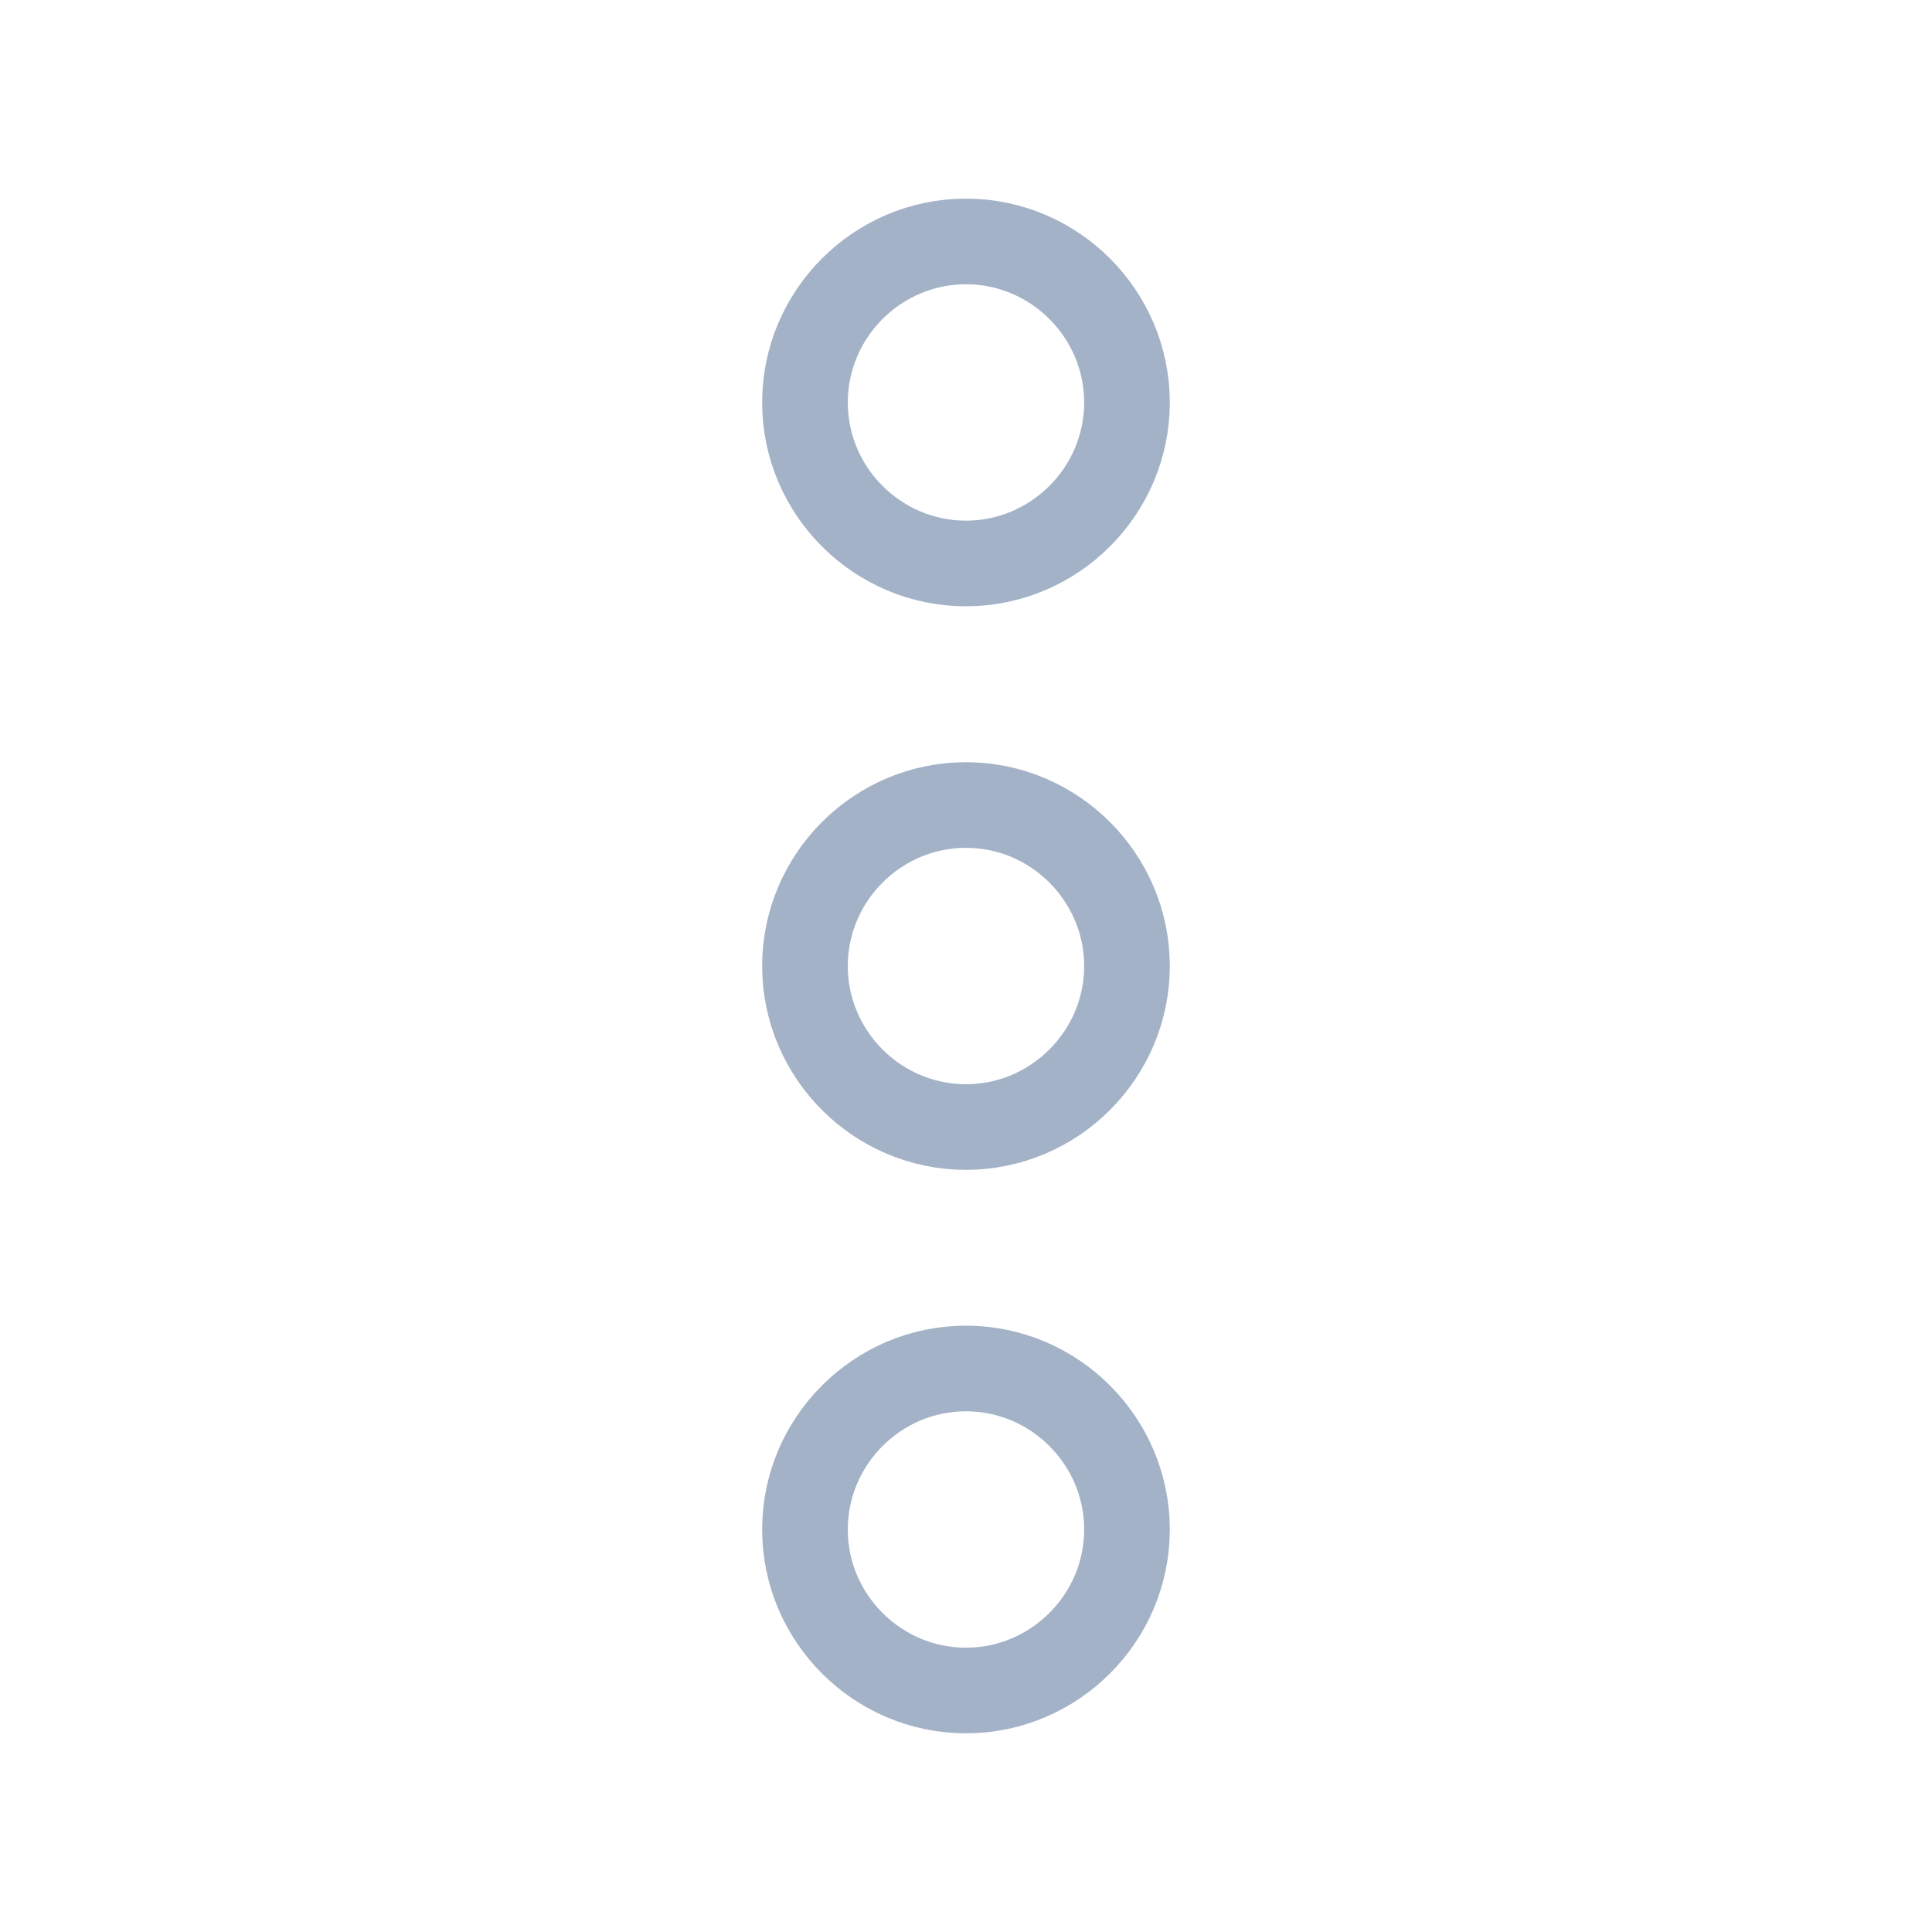
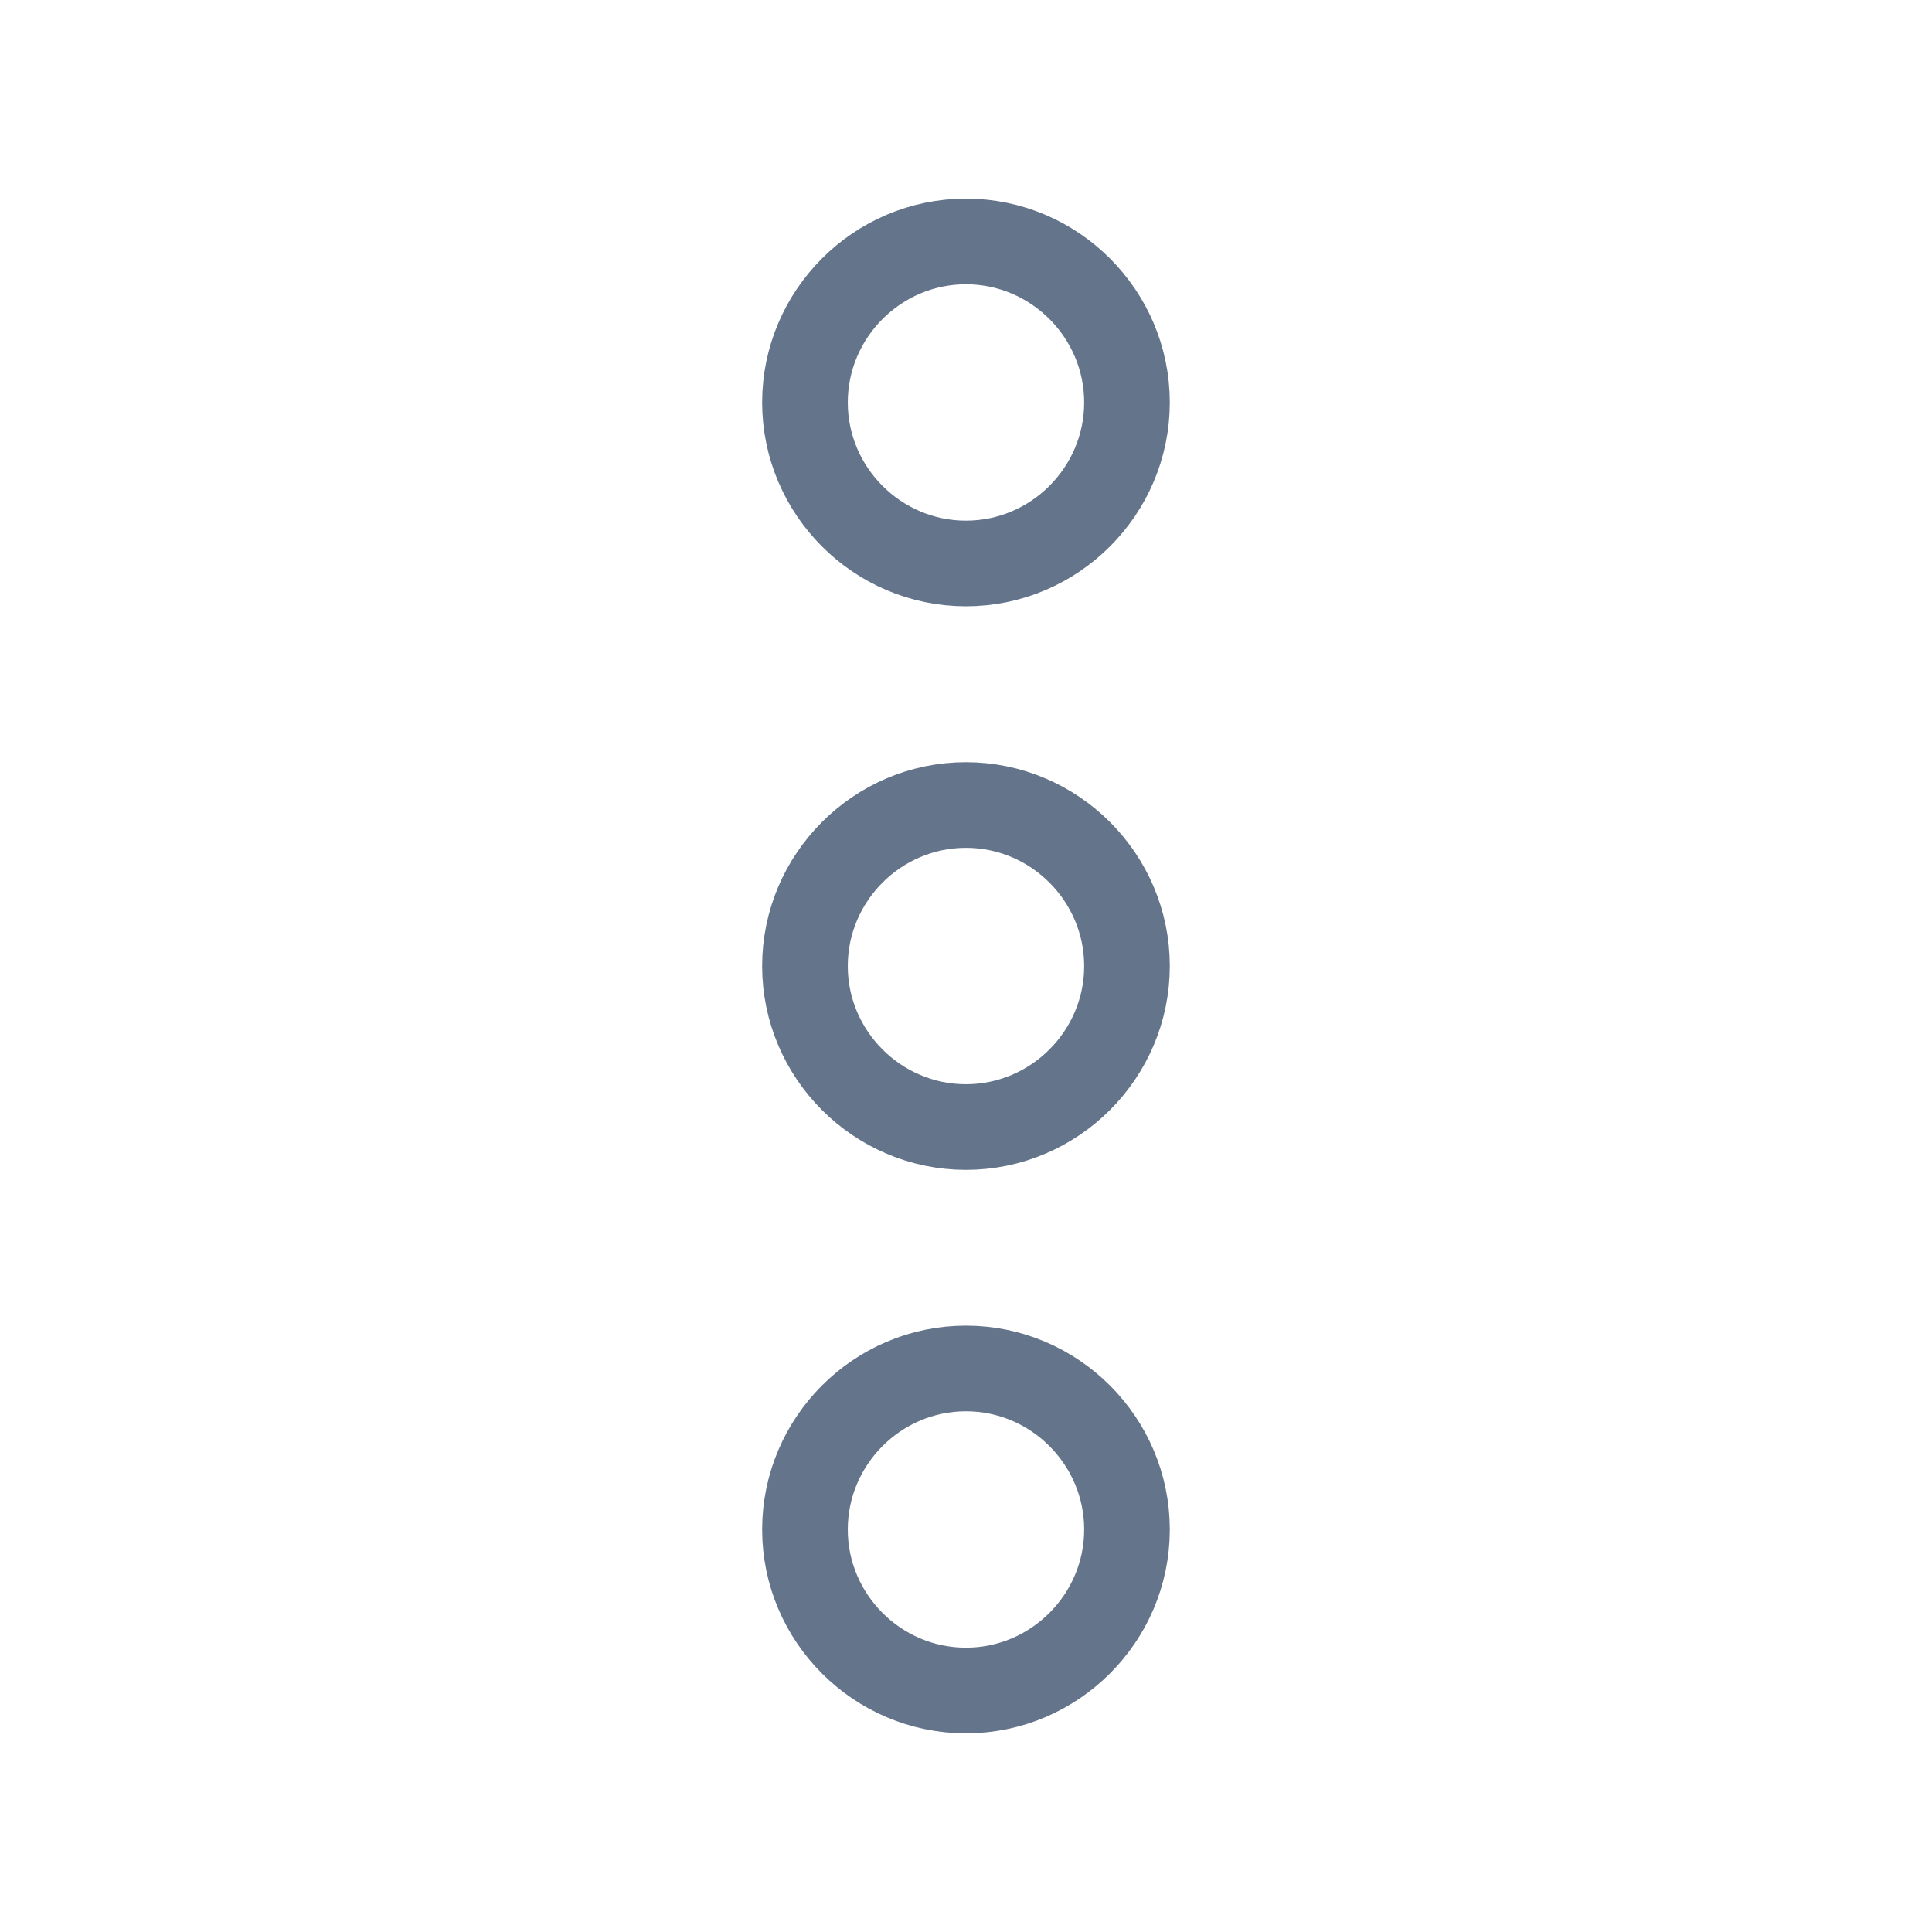
<svg xmlns="http://www.w3.org/2000/svg" width="34" height="34" viewBox="0 0 34 34" fill="none">
-   <path d="M14.166 26.917C14.166 28.475 15.441 29.75 16.999 29.75C18.558 29.75 19.833 28.475 19.833 26.917C19.833 25.358 18.558 24.083 16.999 24.083C15.441 24.083 14.166 25.358 14.166 26.917Z" stroke="#A3B2C7" stroke-width="1.507" />
-   <path d="M14.166 7.083C14.166 8.641 15.441 9.916 16.999 9.916C18.558 9.916 19.833 8.641 19.833 7.083C19.833 5.524 18.558 4.249 16.999 4.249C15.441 4.249 14.166 5.524 14.166 7.083Z" stroke="#A3B2C7" stroke-width="1.507" />
-   <path d="M14.166 17.001C14.166 18.559 15.441 19.834 16.999 19.834C18.558 19.834 19.833 18.559 19.833 17.001C19.833 15.442 18.558 14.167 16.999 14.167C15.441 14.167 14.166 15.442 14.166 17.001Z" stroke="#A3B2C7" stroke-width="1.507" />
+   <path d="M14.166 26.917C14.166 28.475 15.441 29.75 16.999 29.75C18.558 29.75 19.833 28.475 19.833 26.917C19.833 25.358 18.558 24.083 16.999 24.083C15.441 24.083 14.166 25.358 14.166 26.917Z" stroke="#64748b" stroke-width="1.507" />
+   <path d="M14.166 7.083C14.166 8.641 15.441 9.916 16.999 9.916C18.558 9.916 19.833 8.641 19.833 7.083C19.833 5.524 18.558 4.249 16.999 4.249C15.441 4.249 14.166 5.524 14.166 7.083Z" stroke="#64748b" stroke-width="1.507" />
+   <path d="M14.166 17.001C14.166 18.559 15.441 19.834 16.999 19.834C18.558 19.834 19.833 18.559 19.833 17.001C19.833 15.442 18.558 14.167 16.999 14.167C15.441 14.167 14.166 15.442 14.166 17.001Z" stroke="#64748b" stroke-width="1.507" />
</svg>
